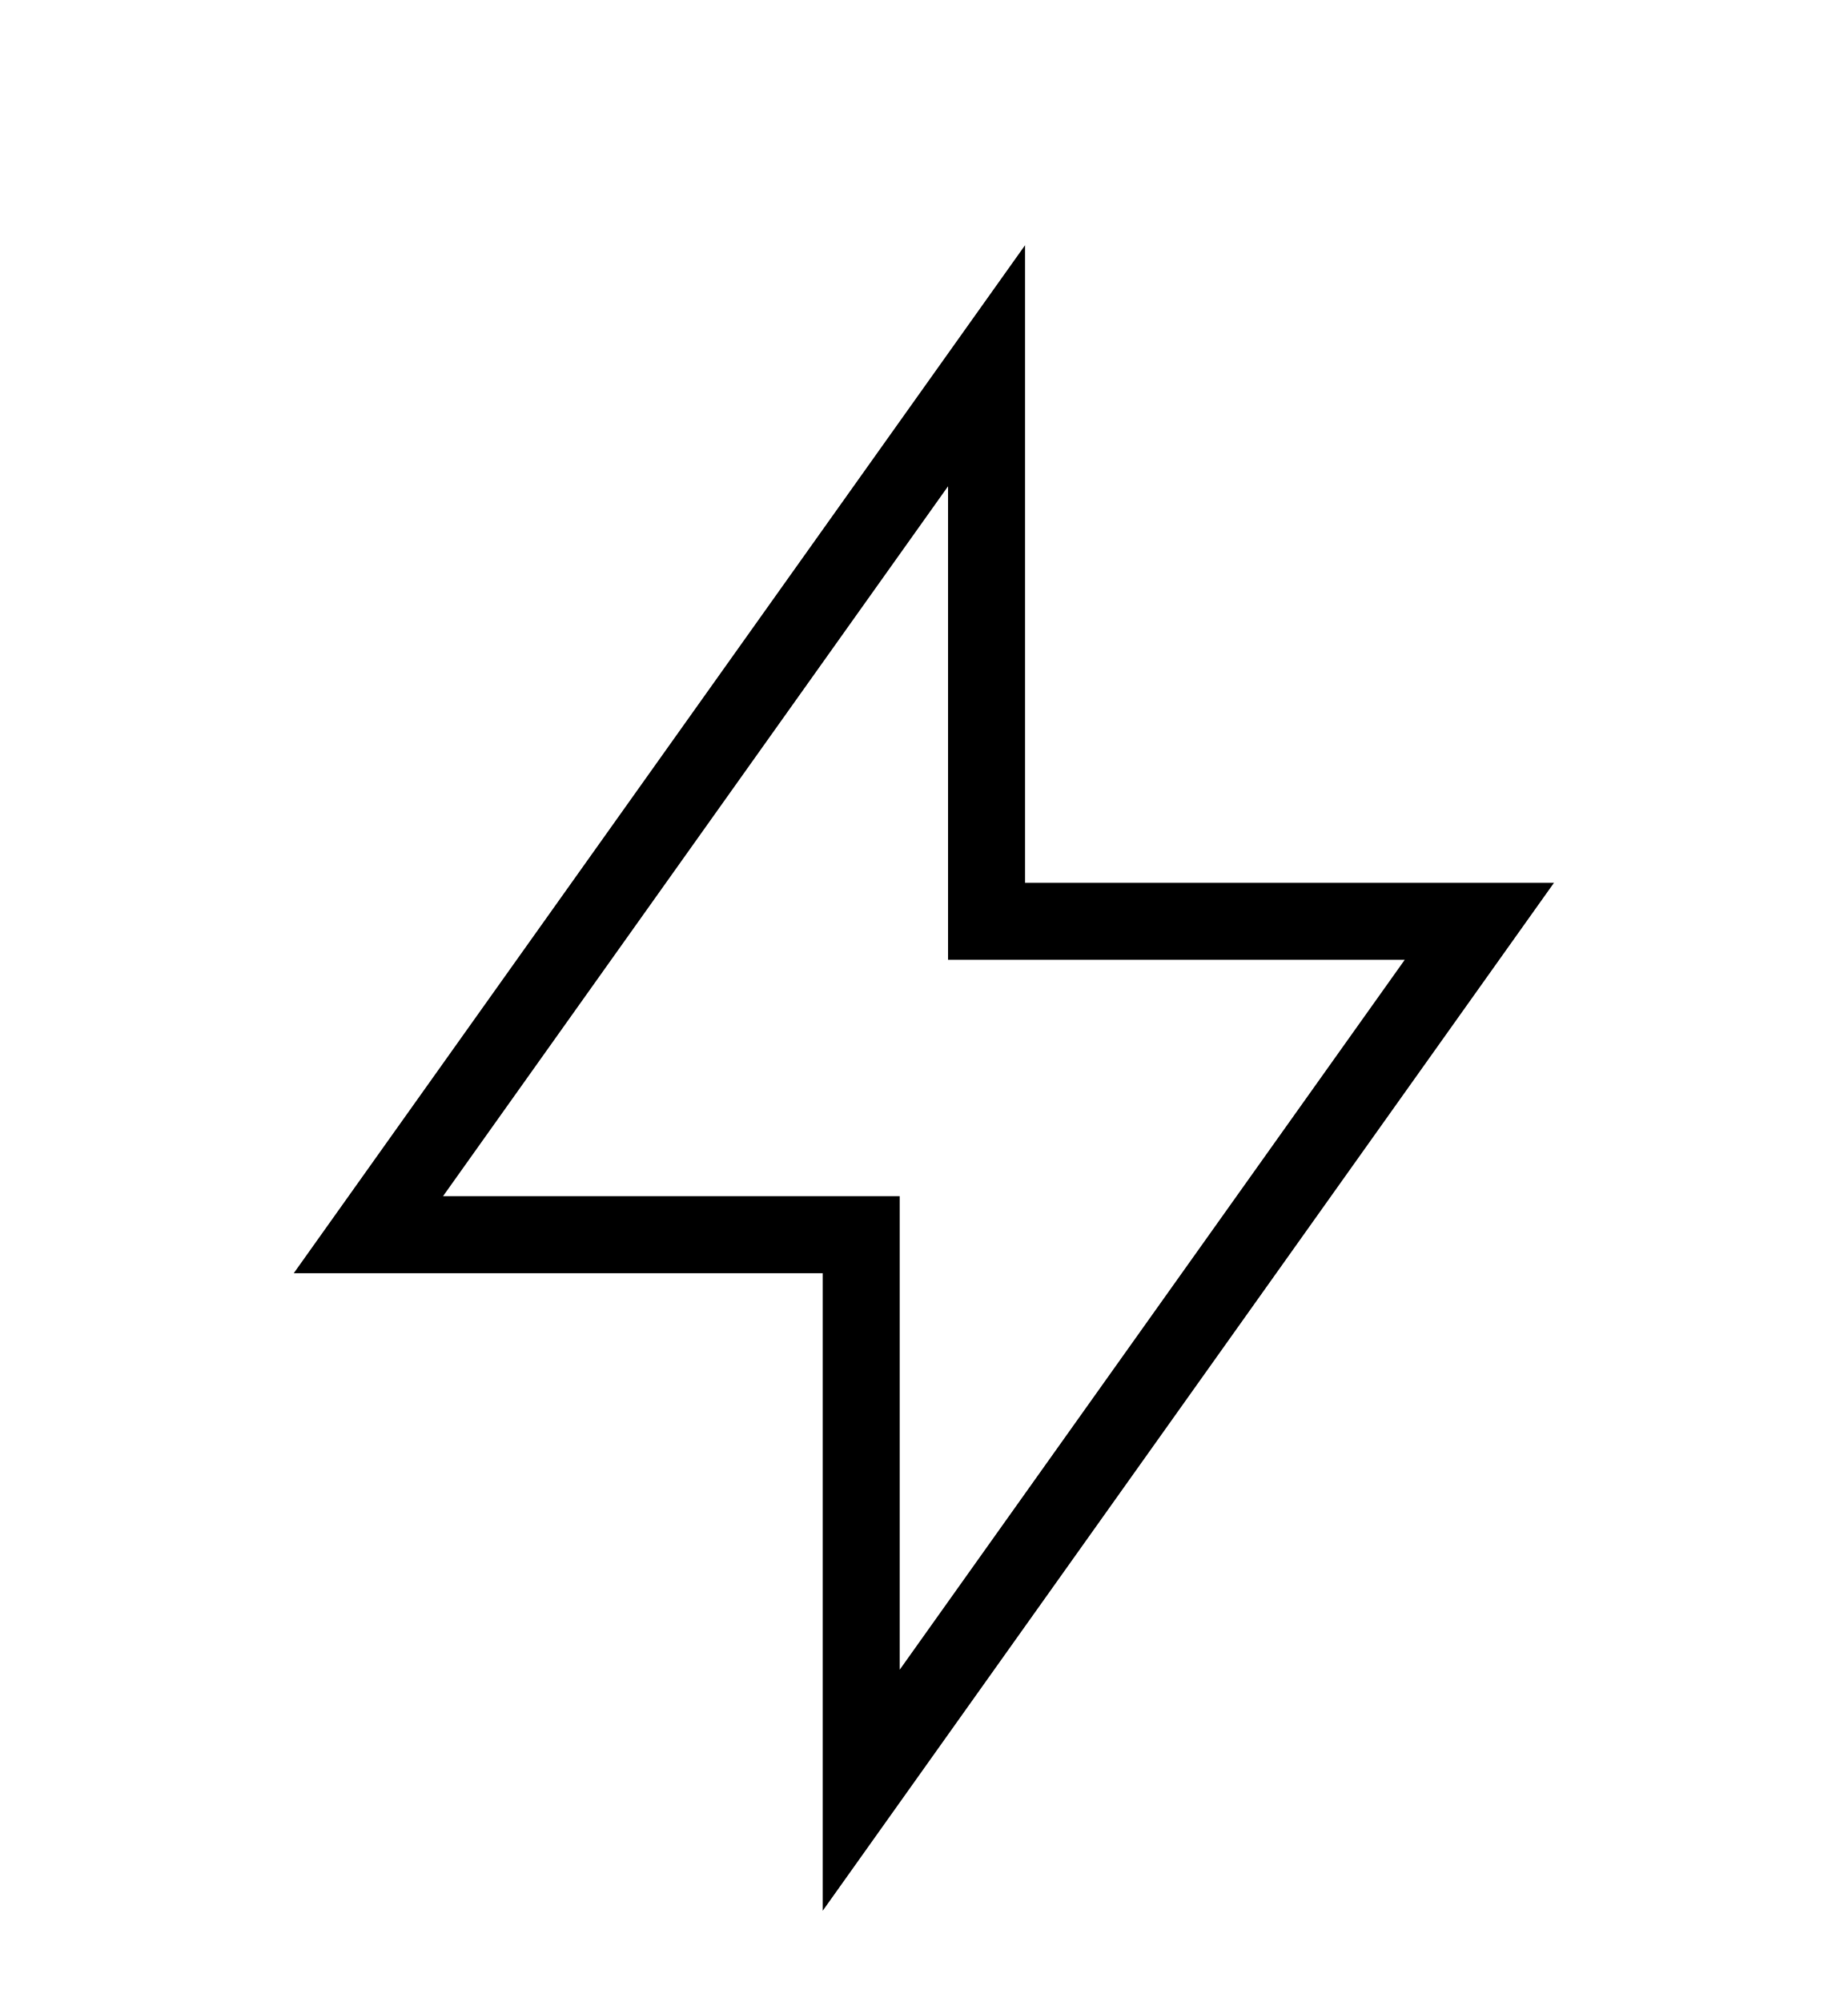
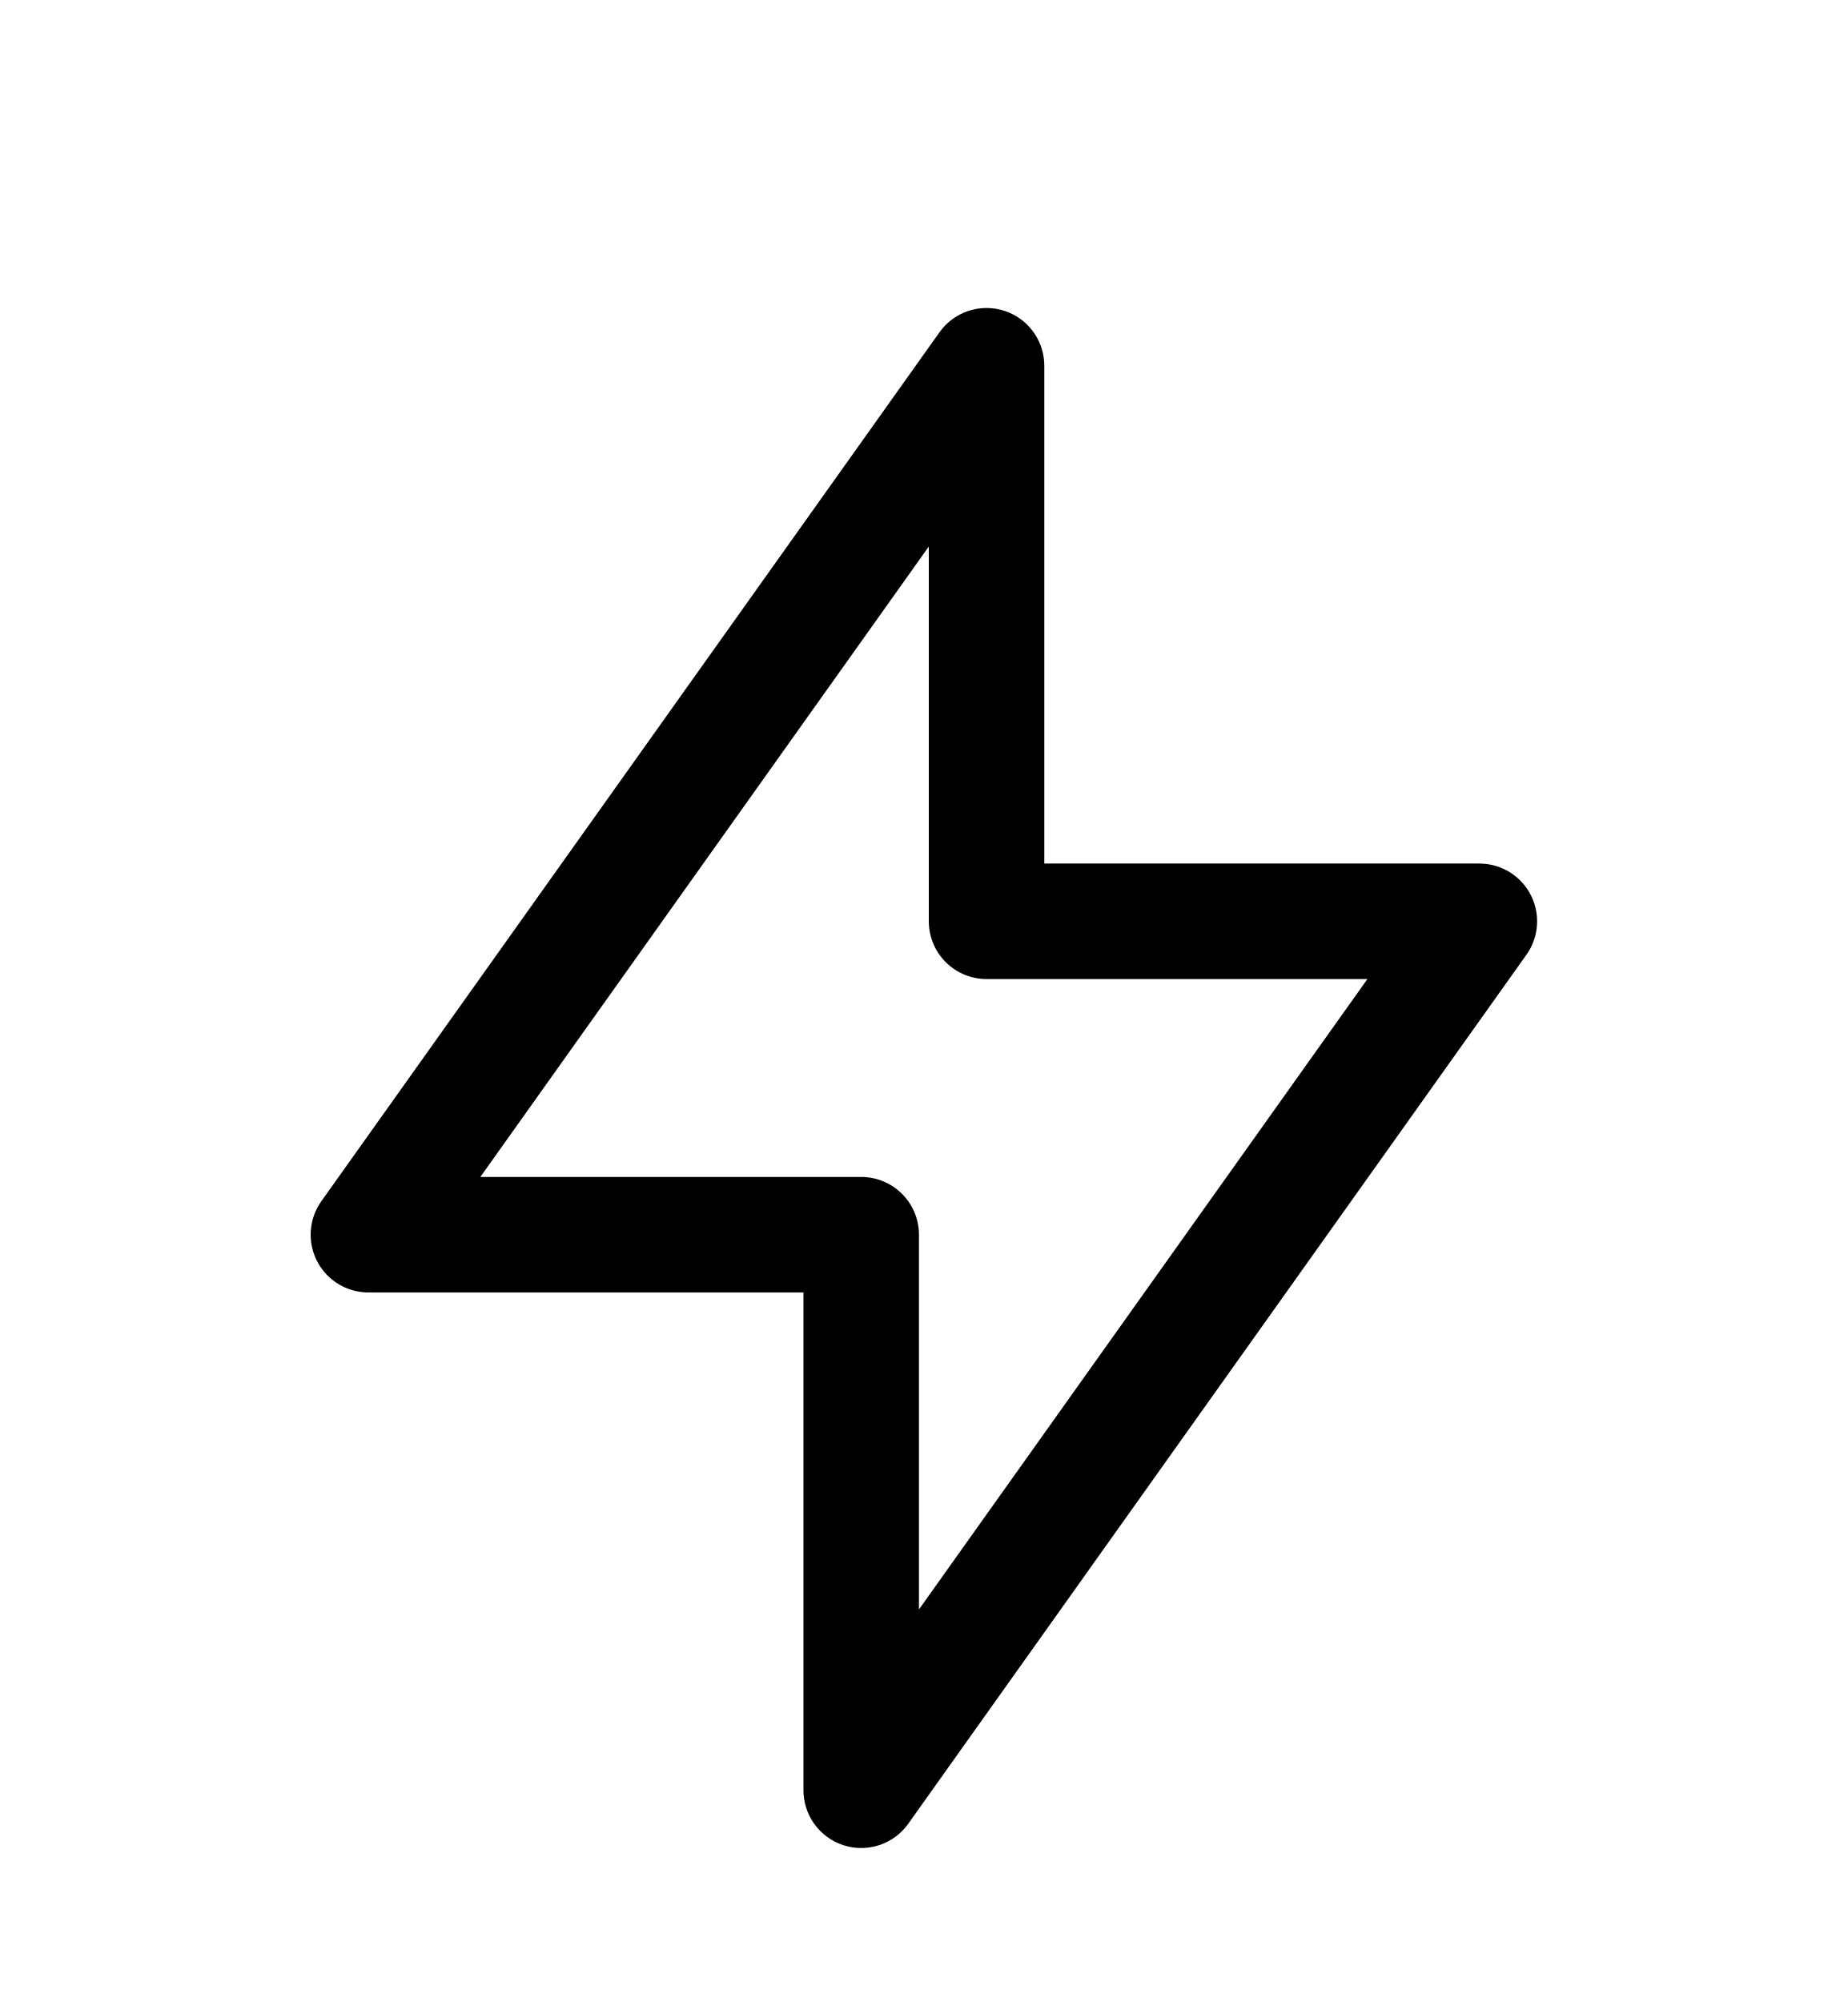
- <svg xmlns="http://www.w3.org/2000/svg" className="size-6" width="24" height="26" viewBox="0 0 24 26" fill="none">
-   <path d="M12.814 4.75L4.785 16.035H11.186L11.186 23.25L19.215 11.965L12.814 11.965V4.75Z" stroke="currentColor" strokeWidth="1.5" strokeLinecap="round" strokeLinejoin="round" />
+ <svg xmlns="http://www.w3.org/2000/svg" width="24" height="26" viewBox="0 0 24 26" fill="none">
+   <path d="M12.814 4.75L4.785 16.035H11.186L11.186 23.25L19.215 11.965L12.814 11.965V4.75Z" stroke="currentColor" stroke-width="1.5" stroke-linecap="round" stroke-linejoin="round" />
</svg>
